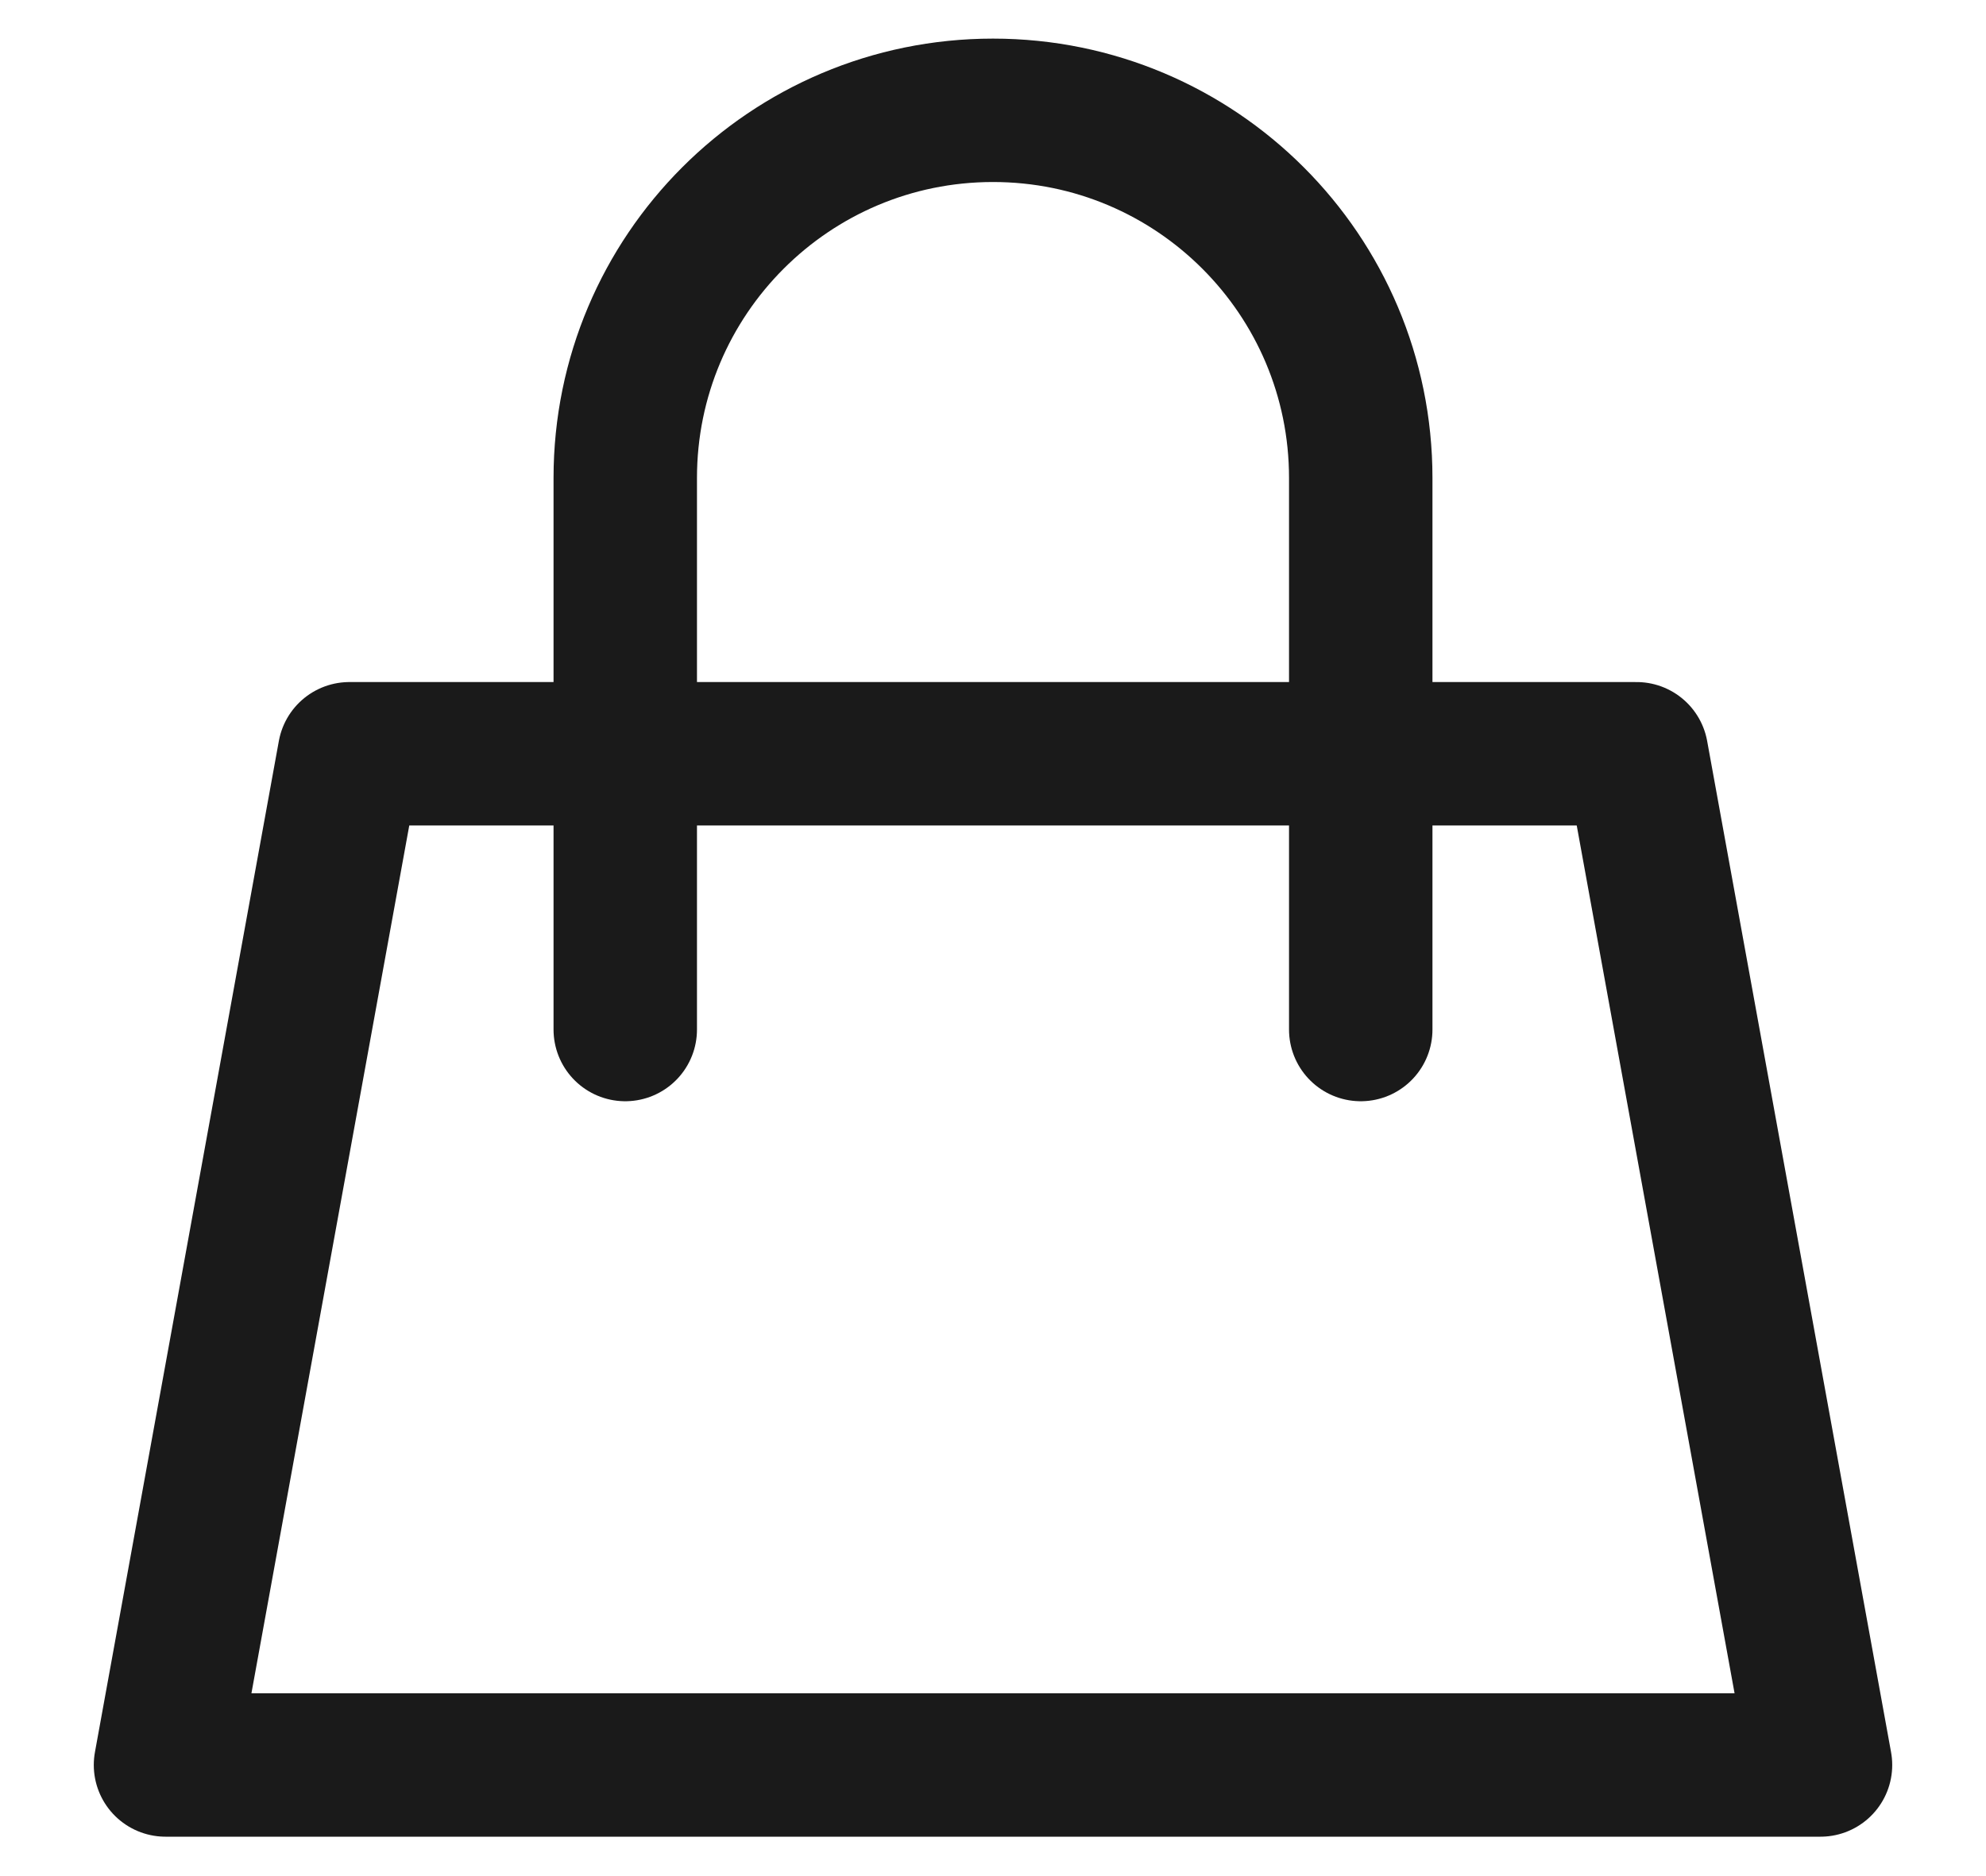
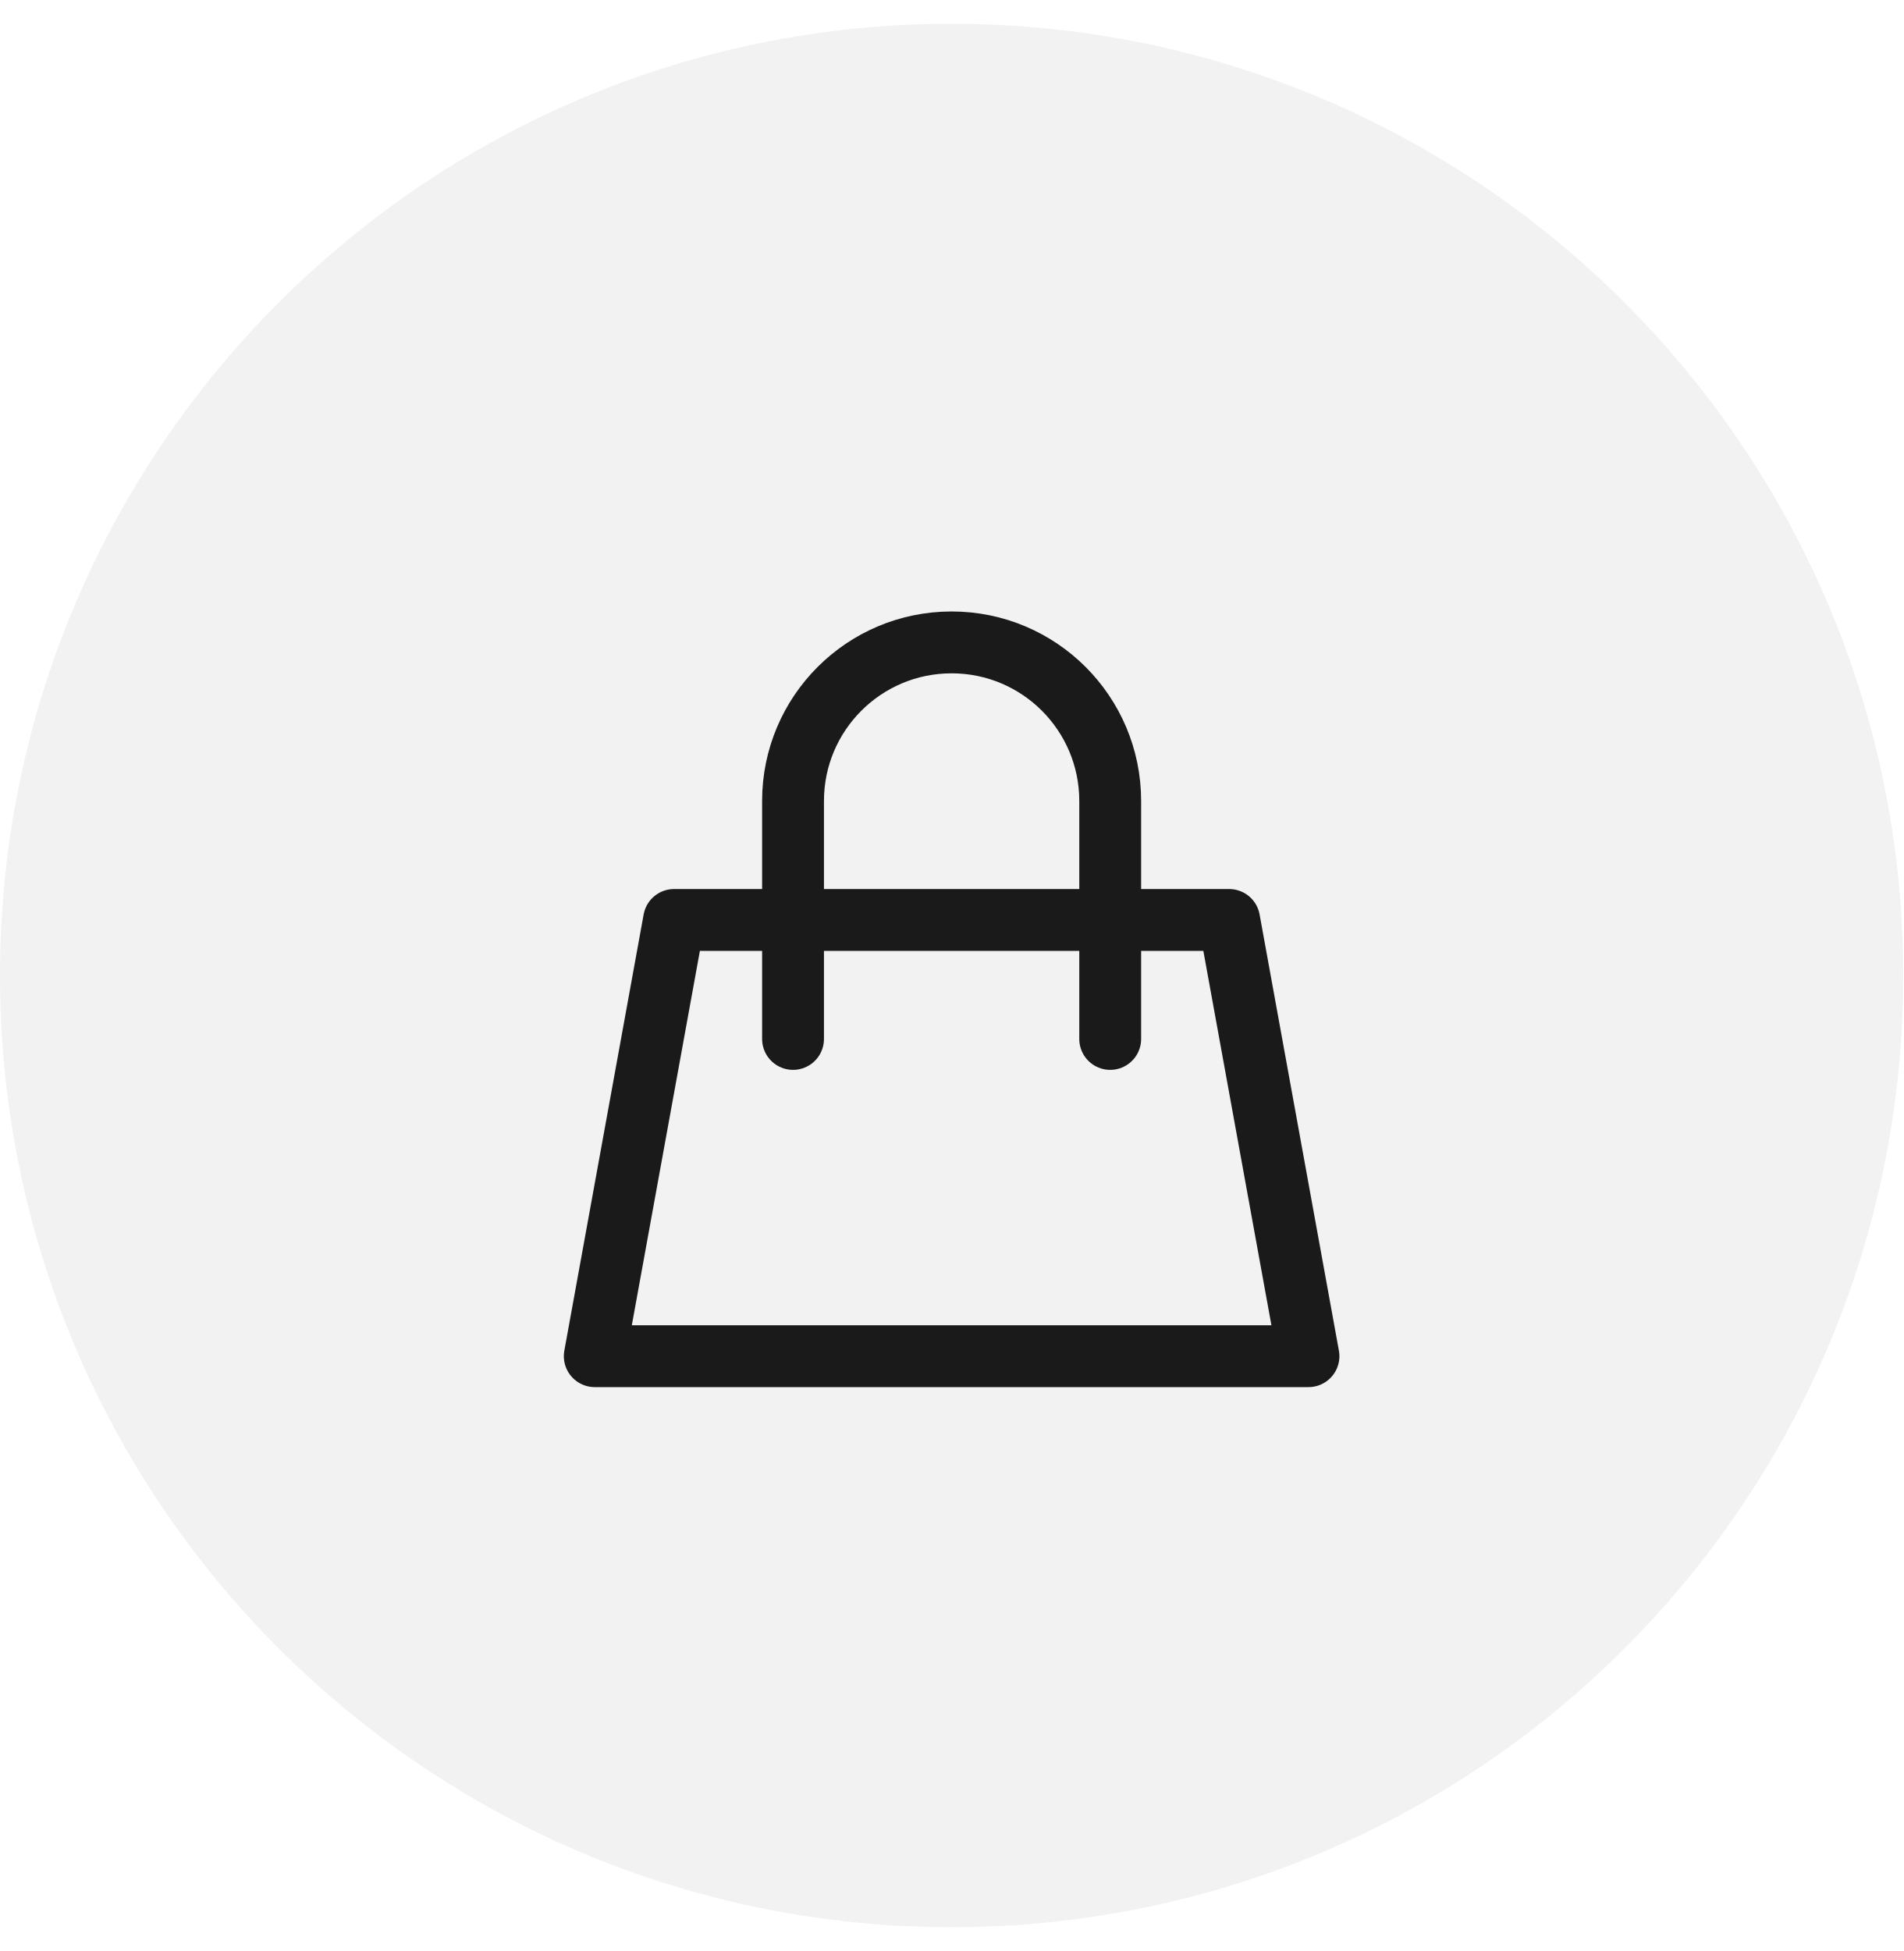
- <svg xmlns="http://www.w3.org/2000/svg" width="18" height="17" viewBox="0 0 18 17" fill="none">
-   <path d="M5.667 6.833H3.167L1.5 16H16.5L14.833 6.833H12.333M5.667 6.833V4.333C5.667 2.492 7.159 1 9 1V1C10.841 1 12.333 2.492 12.333 4.333V6.833M5.667 6.833H12.333M5.667 6.833V9.333M12.333 6.833V9.333" stroke="#1A1A1A" stroke-width="1.3" stroke-linecap="round" stroke-linejoin="round" />
+ <svg xmlns="http://www.w3.org/2000/svg" width="40" height="41" viewBox="0 0 40 41" fill="none">
+   <circle cx="20" cy="20.5" r="20" fill="#F2F2F2" />
+   <path d="M16.667 19.333H14.167L12.5 28.5H27.5L25.833 19.333H23.333M16.667 19.333V16.833C16.667 14.992 18.159 13.5 20 13.5V13.5C21.841 13.5 23.333 14.992 23.333 16.833V19.333M16.667 19.333H23.333M16.667 19.333V21.833M23.333 19.333V21.833" stroke="#1A1A1A" stroke-width="1.3" stroke-linecap="round" stroke-linejoin="round" />
</svg>
